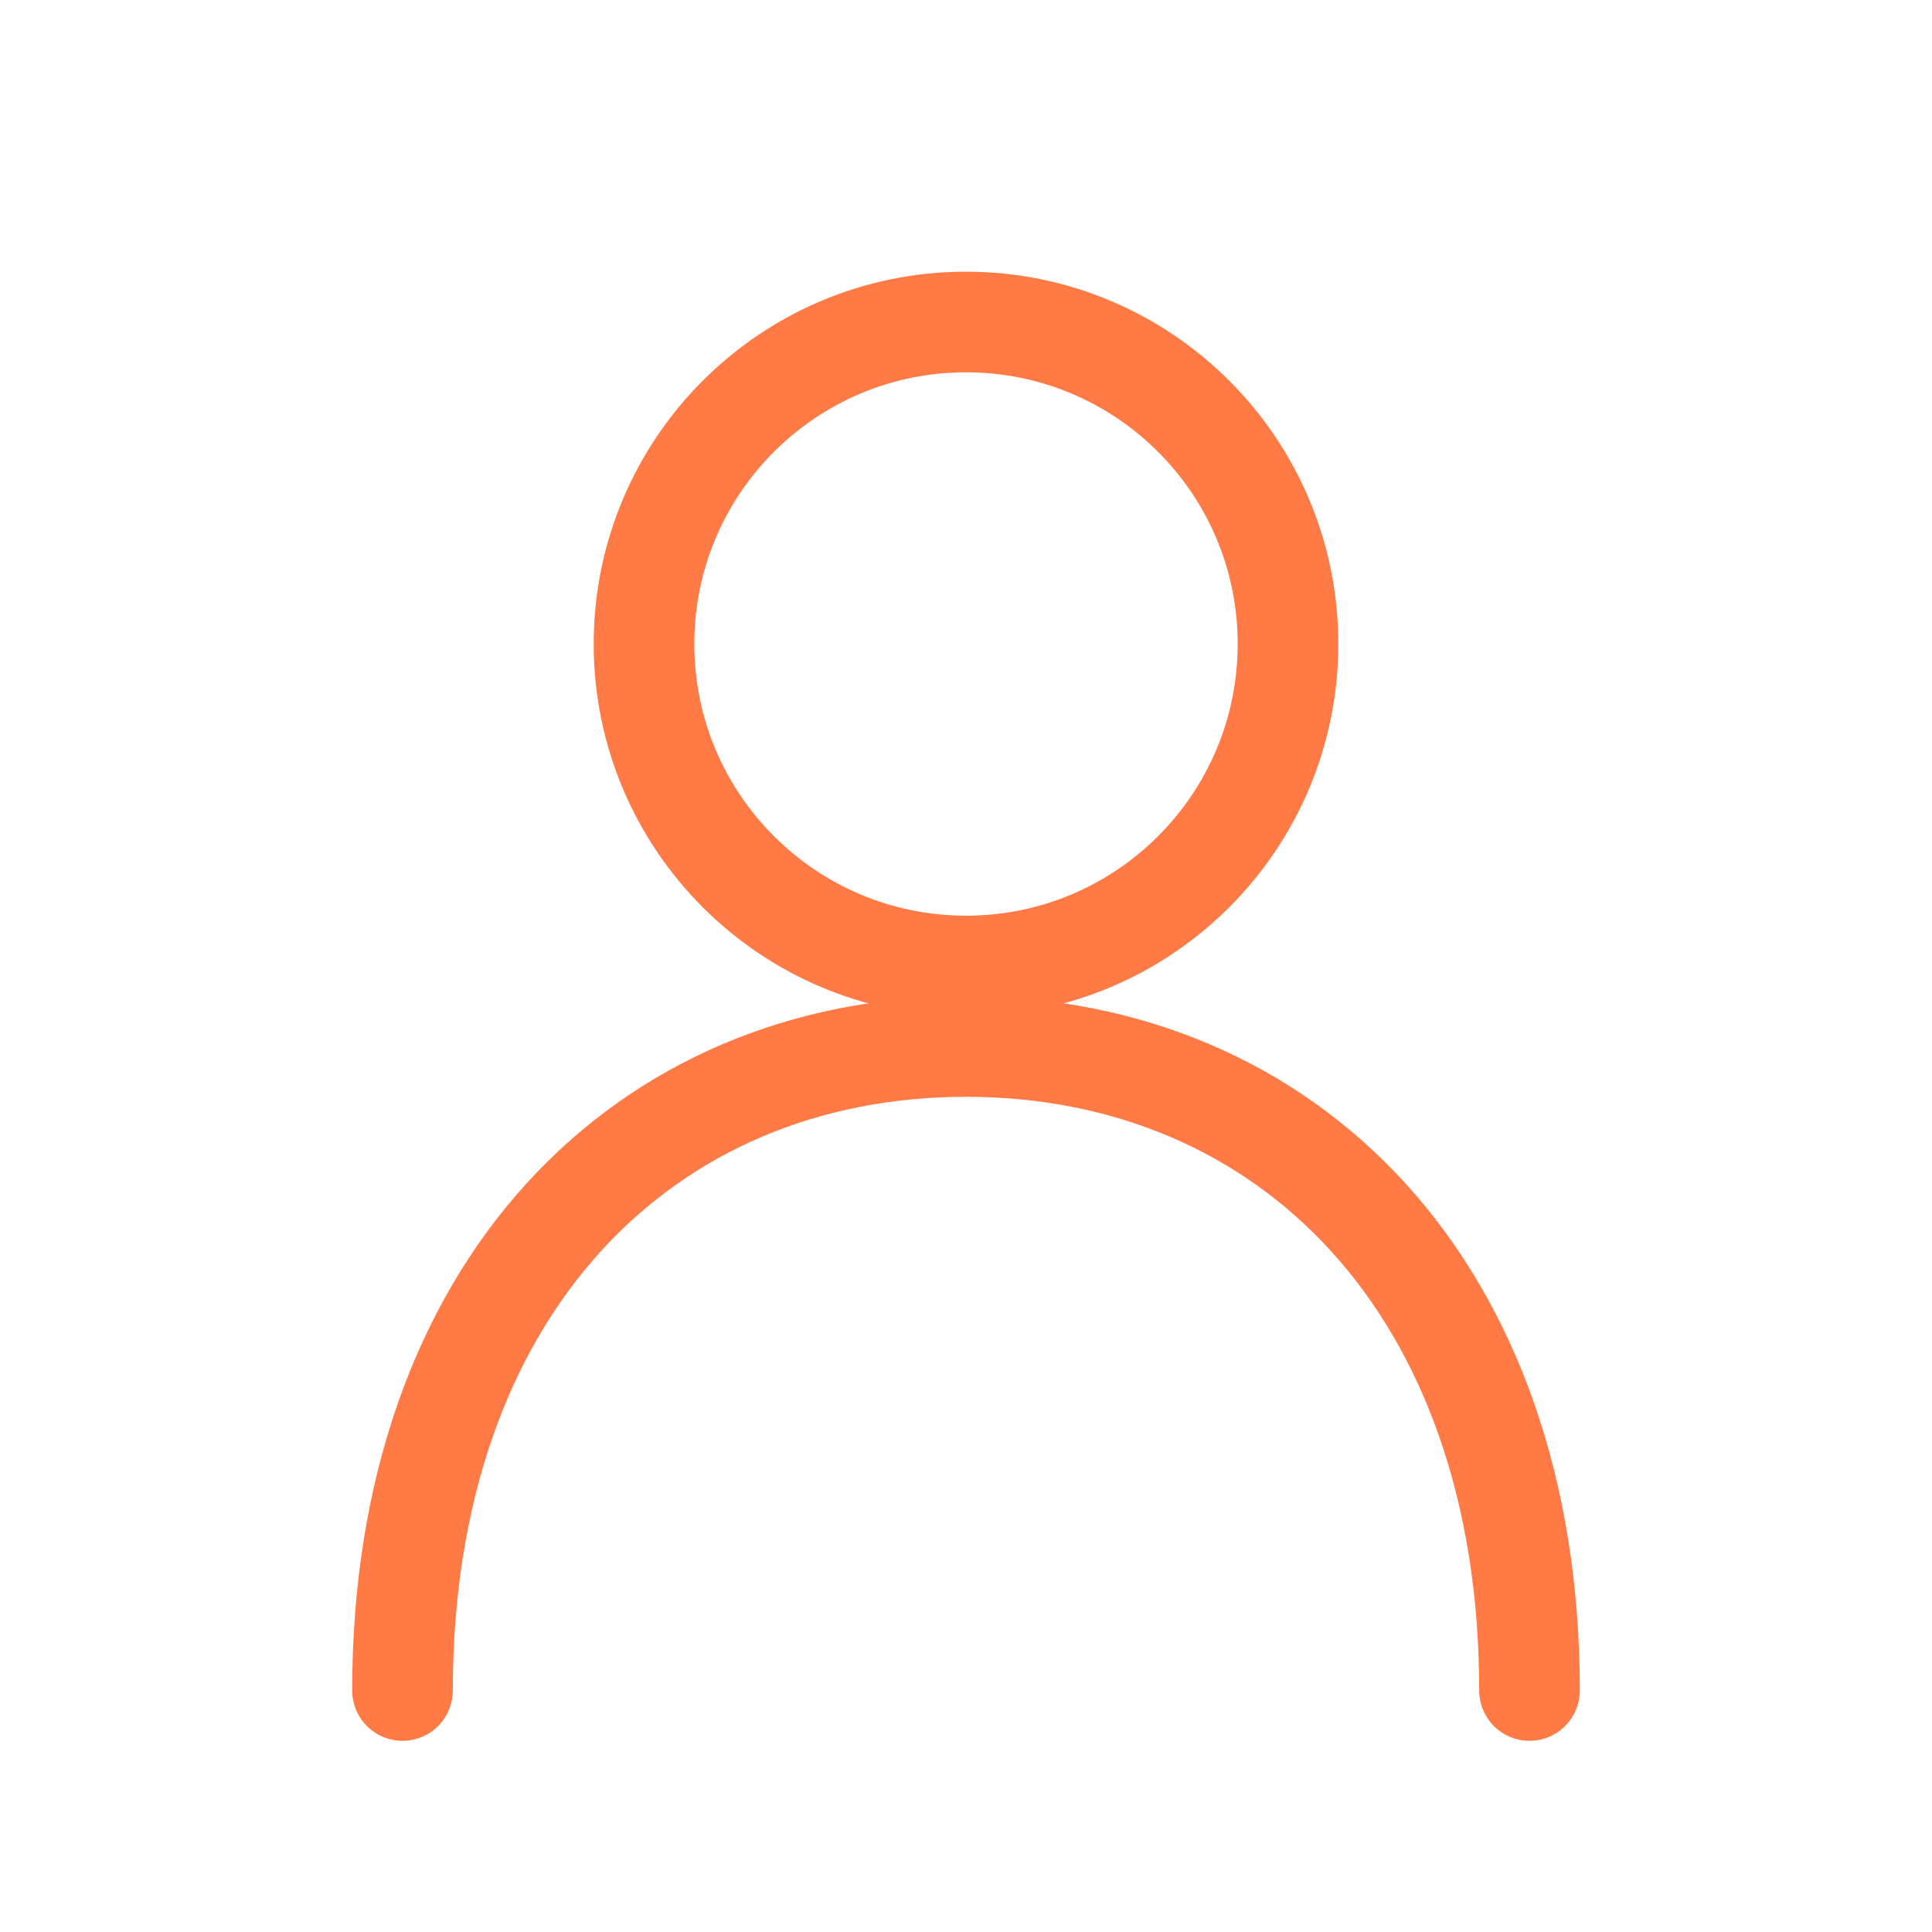
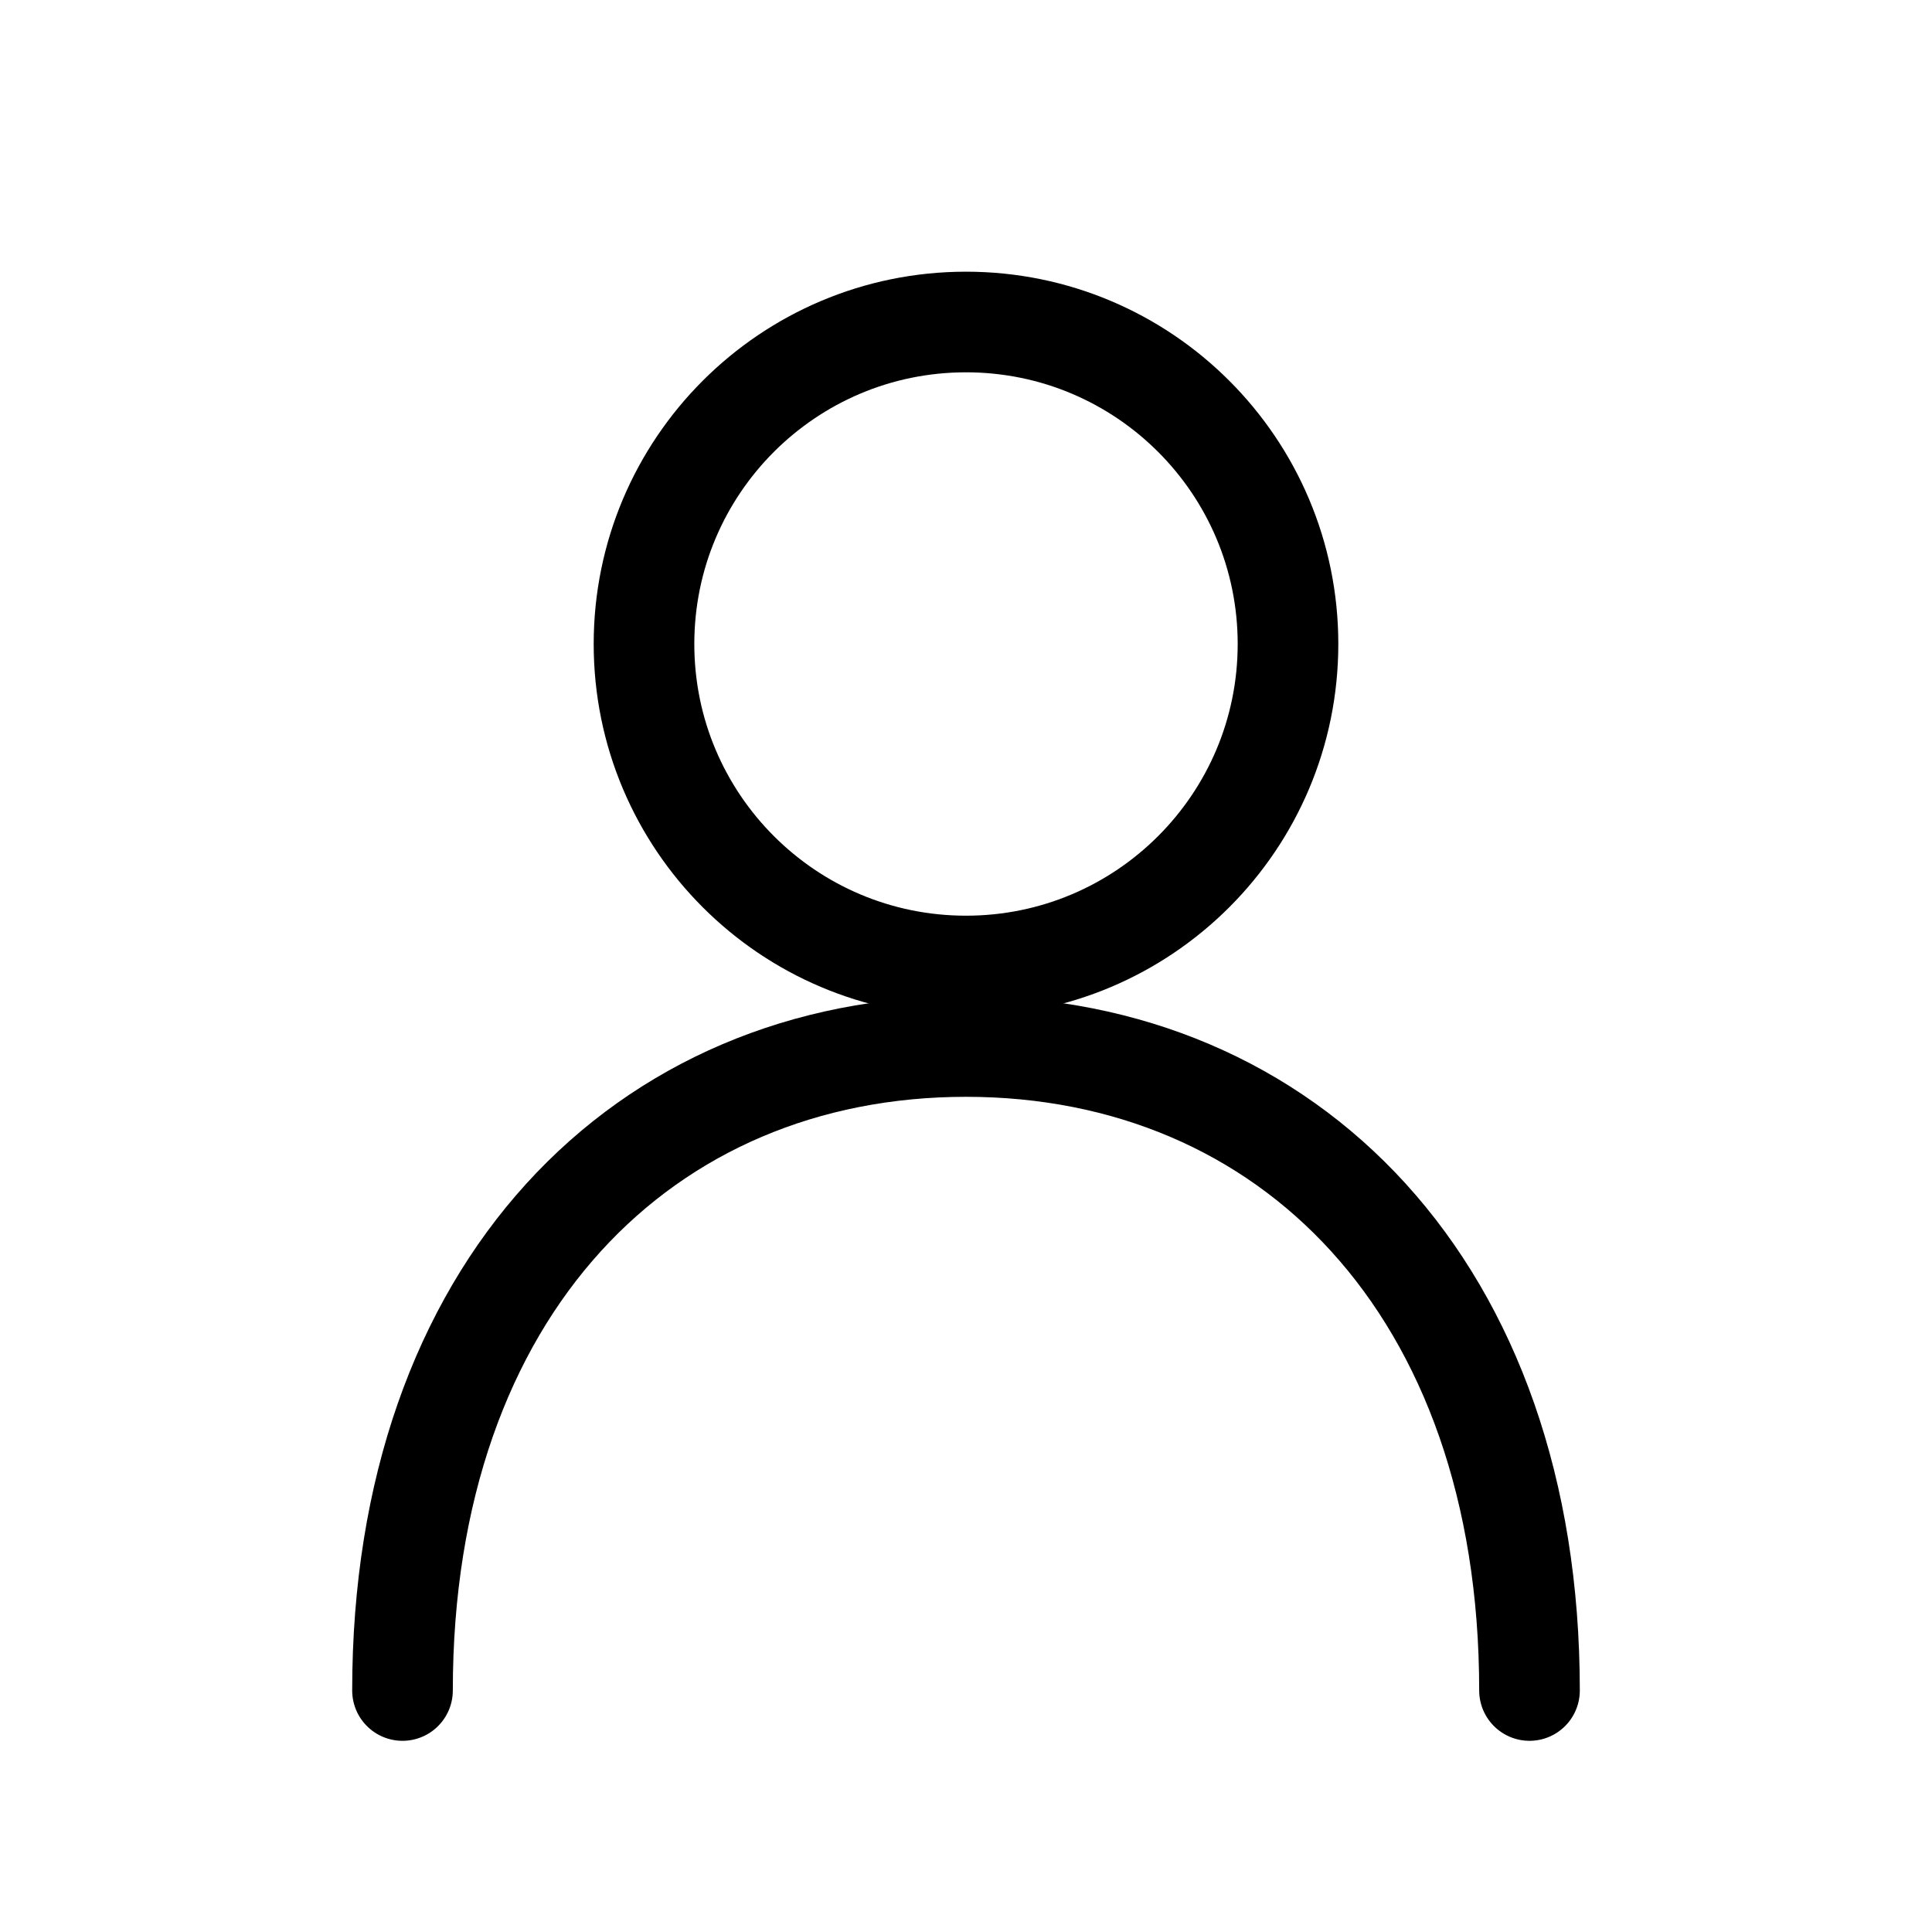
- <svg xmlns="http://www.w3.org/2000/svg" width="48" height="48" viewBox="0 0 48 48" fill="none" stroke="#FF7A45" stroke-width="2.5" stroke-linecap="round" stroke-linejoin="round">
+ <svg xmlns="http://www.w3.org/2000/svg" width="48" height="48" viewBox="0 0 48 48" fill="none" stroke="currentColor" stroke-width="2.5" stroke-linecap="round" stroke-linejoin="round">
  <circle cx="24" cy="16" r="8" />
  <path d="M10 42 C10 32 16 26 24 26 C32 26 38 32 38 42" />
</svg>
